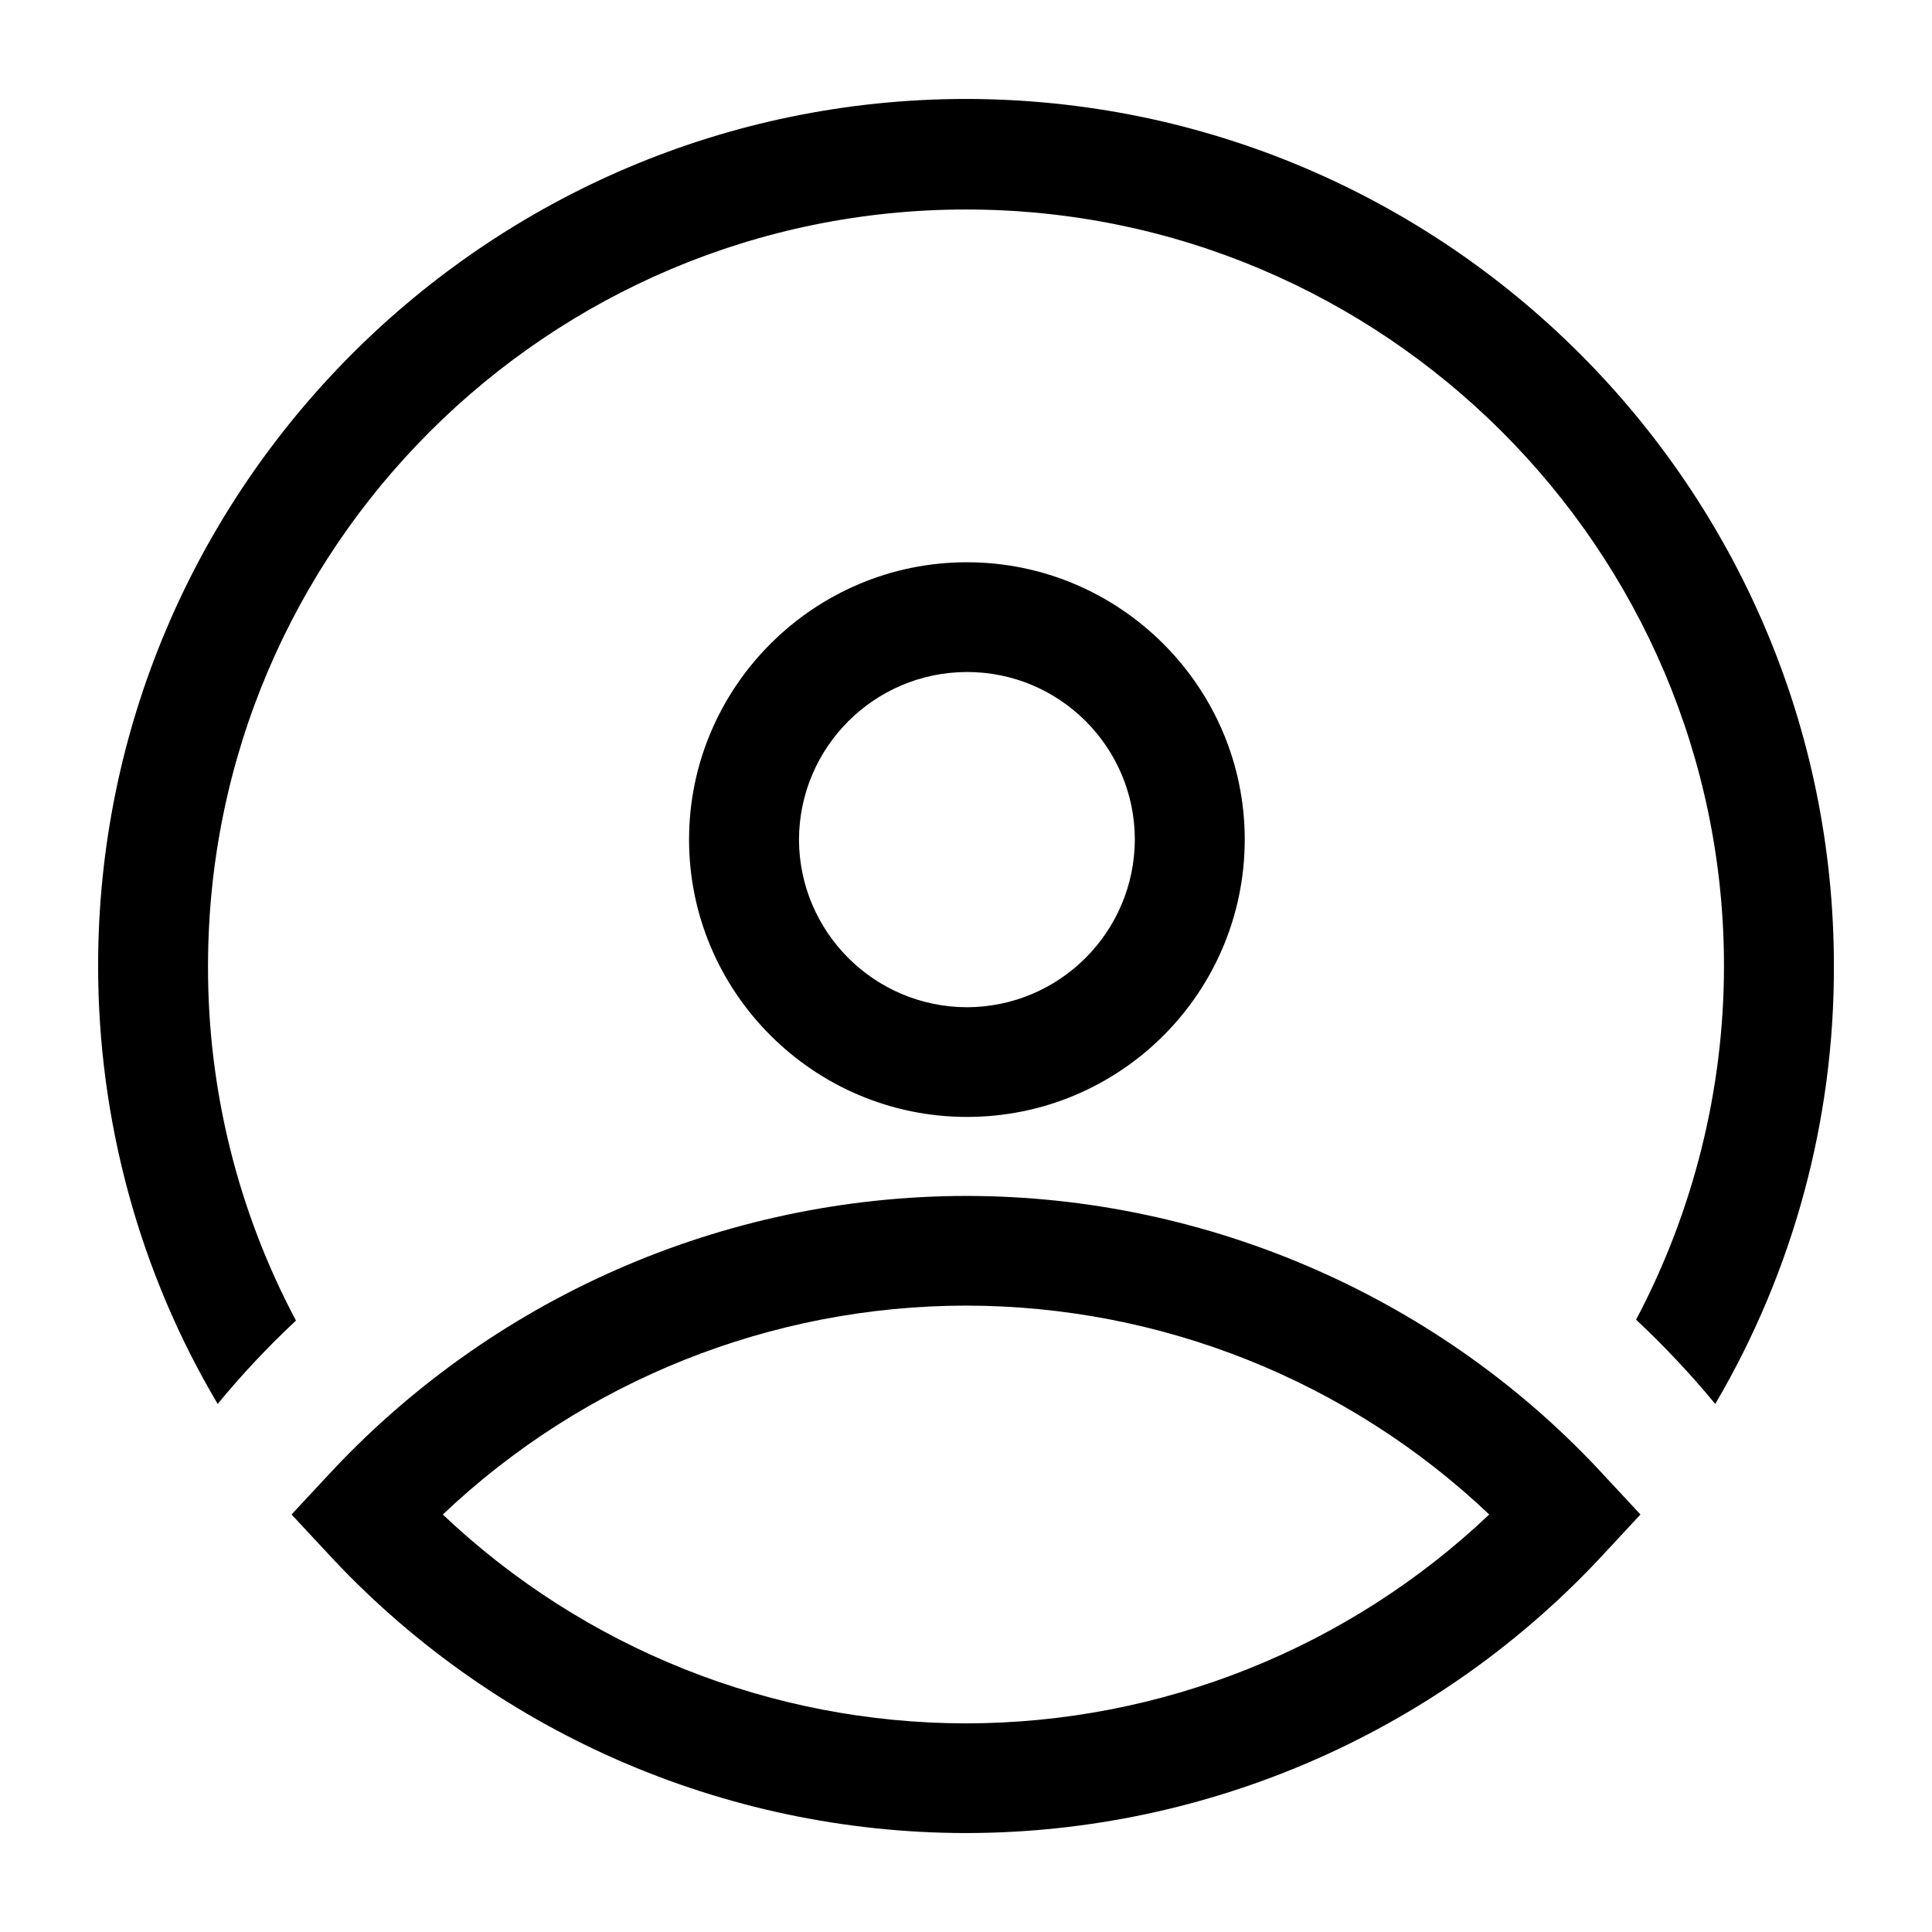
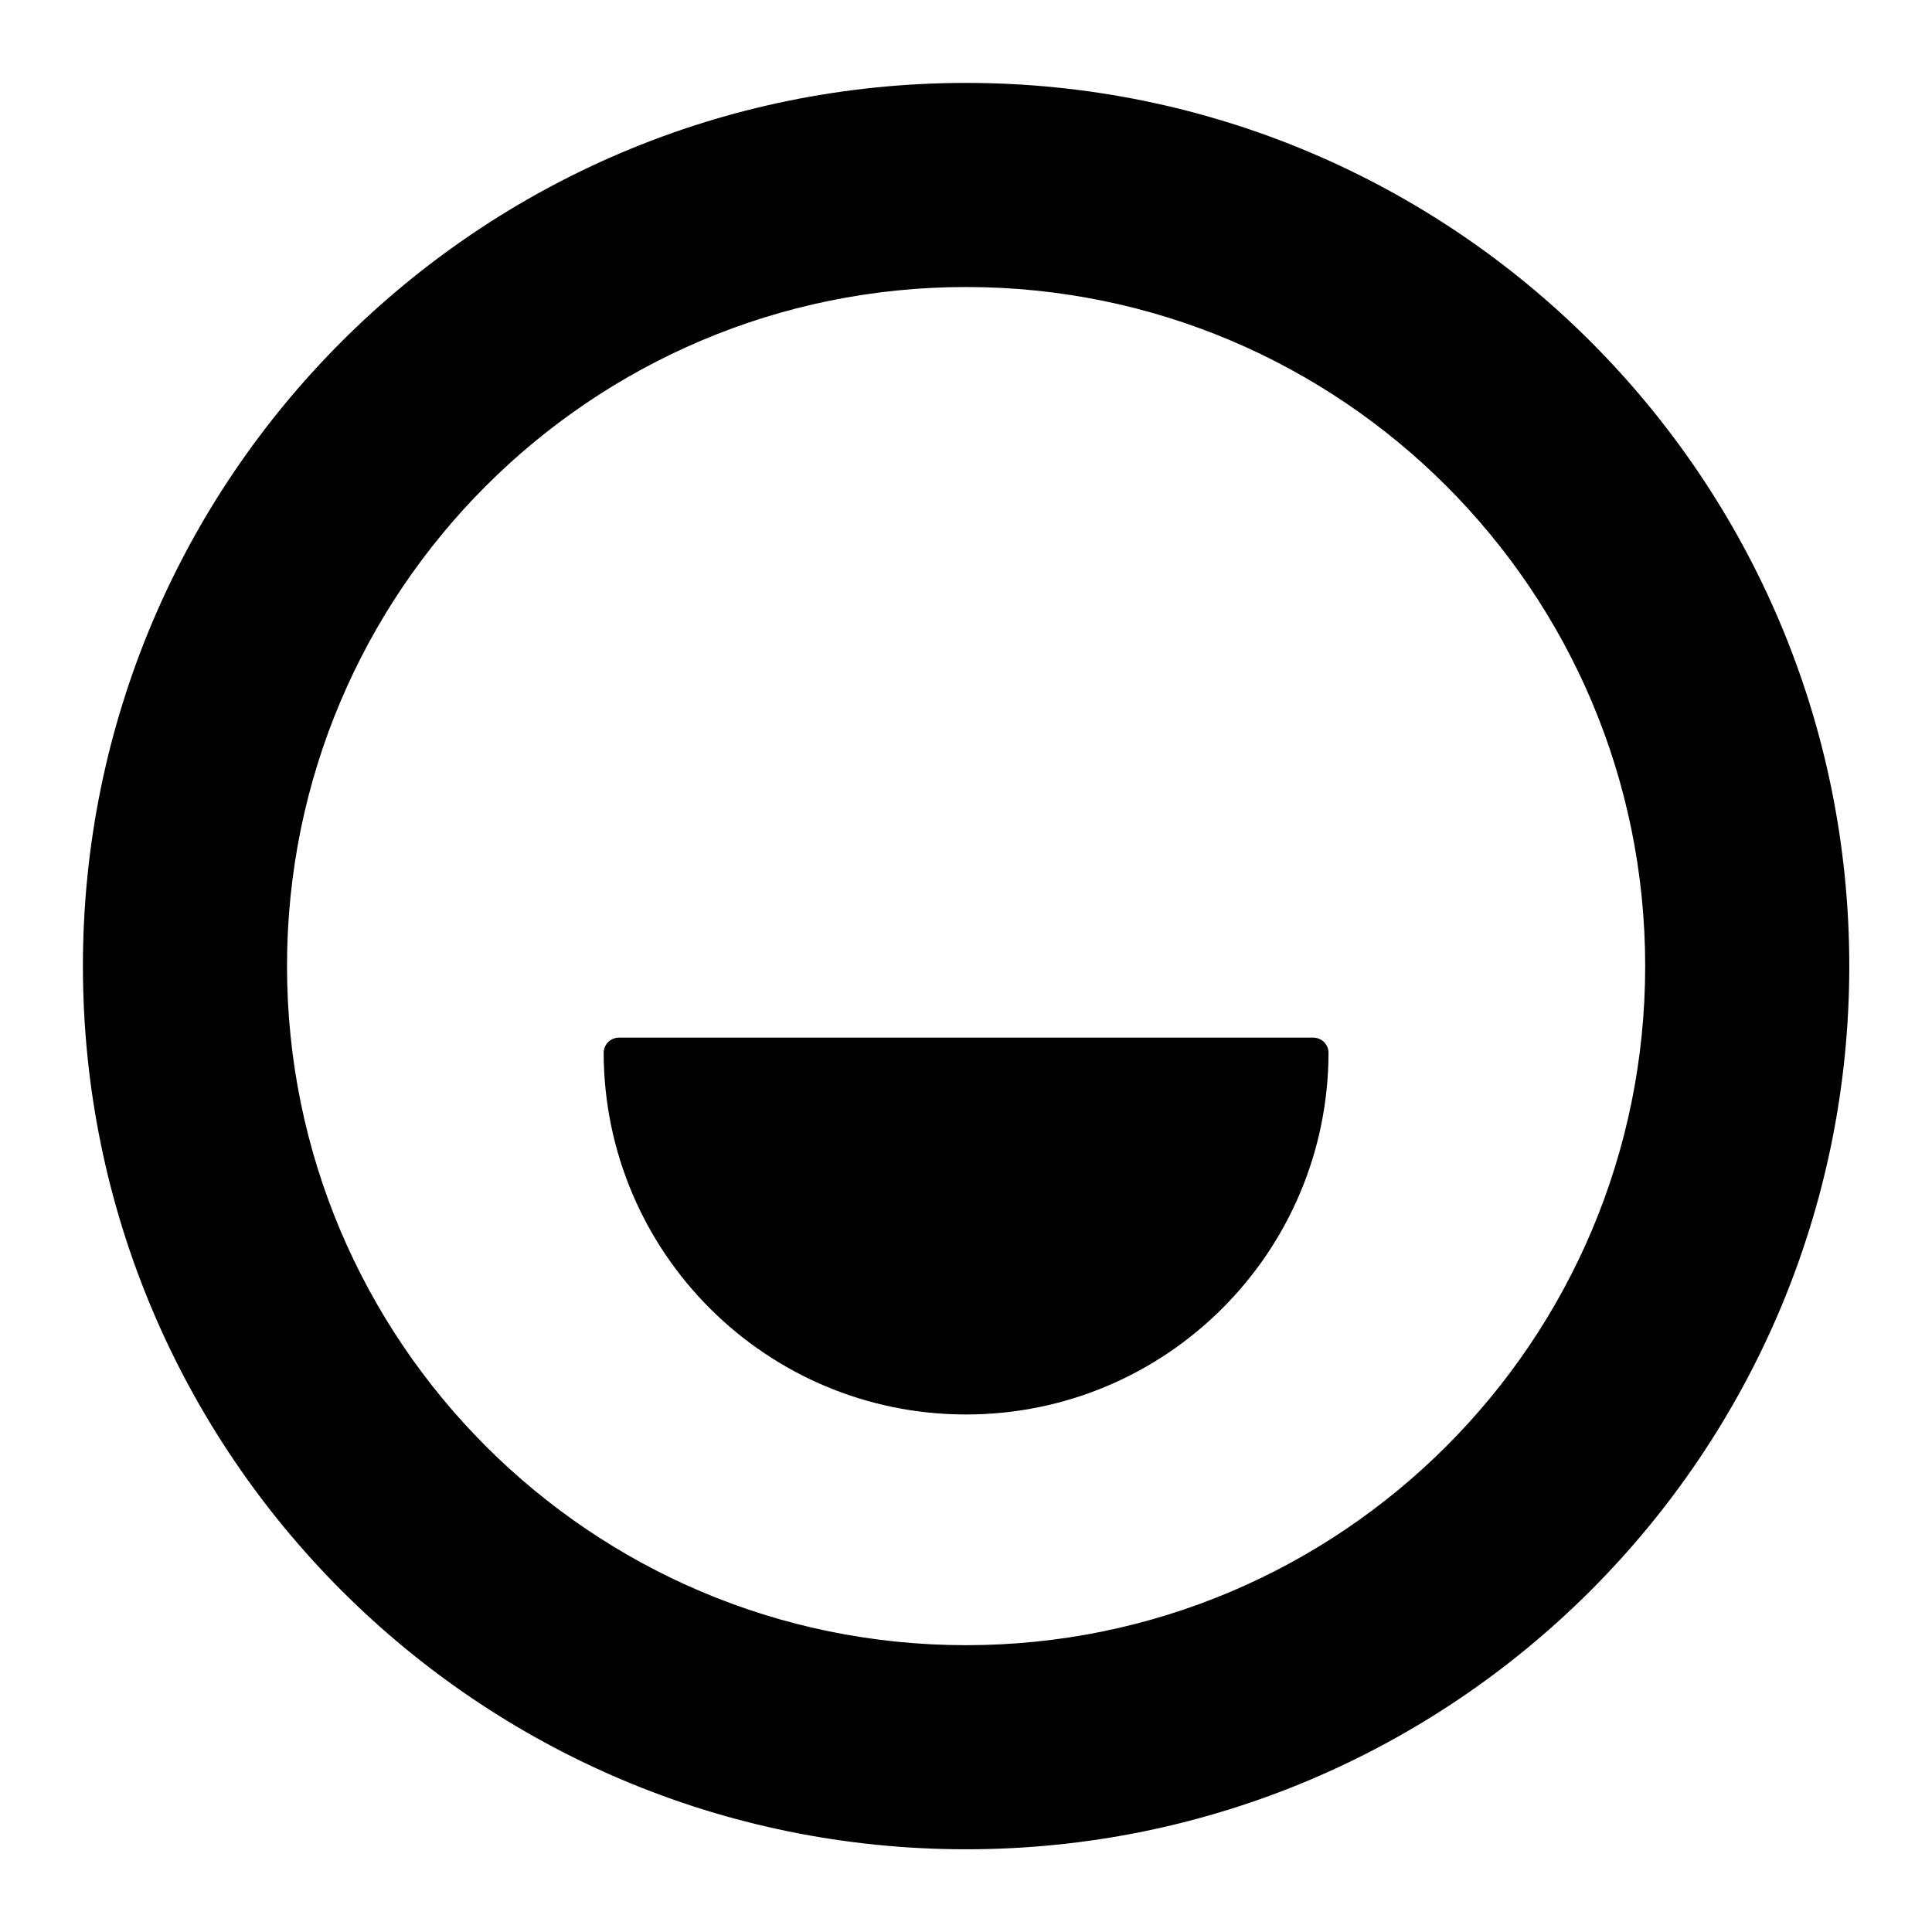
- <svg xmlns="http://www.w3.org/2000/svg" viewBox="0 0 1024 1024" fill="currentColor">
-   <g transform="translate(51.91 51.83) scale(0.89874)">
-     <path d="M511.932 1023.351a512.887 512.887 0 0 1-377.515-166.127l-20.241-21.743 20.241-21.743a513.741 513.741 0 0 1 377.515-166.127c143.121 0 281.088 60.553 377.515 166.127l20.241 21.743-20.207 21.743a512.887 512.887 0 0 1-377.515 166.127z m-308.565-187.87a448.853 448.853 0 0 0 308.565 123.187 448.853 448.853 0 0 0 308.565-123.187 448.853 448.853 0 0 0-308.565-123.187 448.853 448.853 0 0 0-308.565 123.221z m309.077-234.462c-90.214 0-163.84-73.489-163.84-163.533 0-90.044 73.626-163.567 163.84-163.567 90.249 0 163.874 73.523 163.874 163.567a163.738 163.738 0 0 1-163.84 163.533z m0-262.383a99.26 99.26 0 0 0-99.021 98.85 99.26 99.26 0 0 0 99.021 98.85 99.26 99.26 0 0 0 99.055-98.85 98.953 98.953 0 0 0-99.055-98.85z" />
-     <path d="M116.77 721.101A442.88 442.88 0 0 1 64.922 512c0-246.34 200.704-446.123 447.01-446.123 246.34 0 447.01 200.294 447.01 446.123 0 72.977-18.125 144.93-51.849 208.589 16.589 15.531 32.154 32.085 46.694 49.698A506.914 506.914 0 0 0 1023.761 512c0-282.044-229.717-511.317-512.341-511.317C229.308 1.161 0.102 230.434 0.102 512c0 91.102 24.371 180.634 70.519 258.287 13.995-17.067 29.559-33.655 46.148-49.152z" />
+ <svg xmlns="http://www.w3.org/2000/svg" viewBox="0 0 1024 1024" width="1024" height="1024" fill="#000">
+   <g transform="translate(-39.97 -39.97) scale(1.07817)">
+     <path d="M512 938.667C276.352 938.667 85.333 747.648 85.333 512S276.352 85.333 512 85.333s426.667 191.019 426.667 426.667-191.019 426.667-426.667 426.667z m0-85.333a341.333 341.333 0 1 0 0-682.667 341.333 341.333 0 0 0 0 682.667z m-170.667-298.667h341.333a170.667 170.667 0 0 1-341.333 0z" stroke="currentColor" stroke-width="15" stroke-linejoin="round" />
  </g>
</svg>
